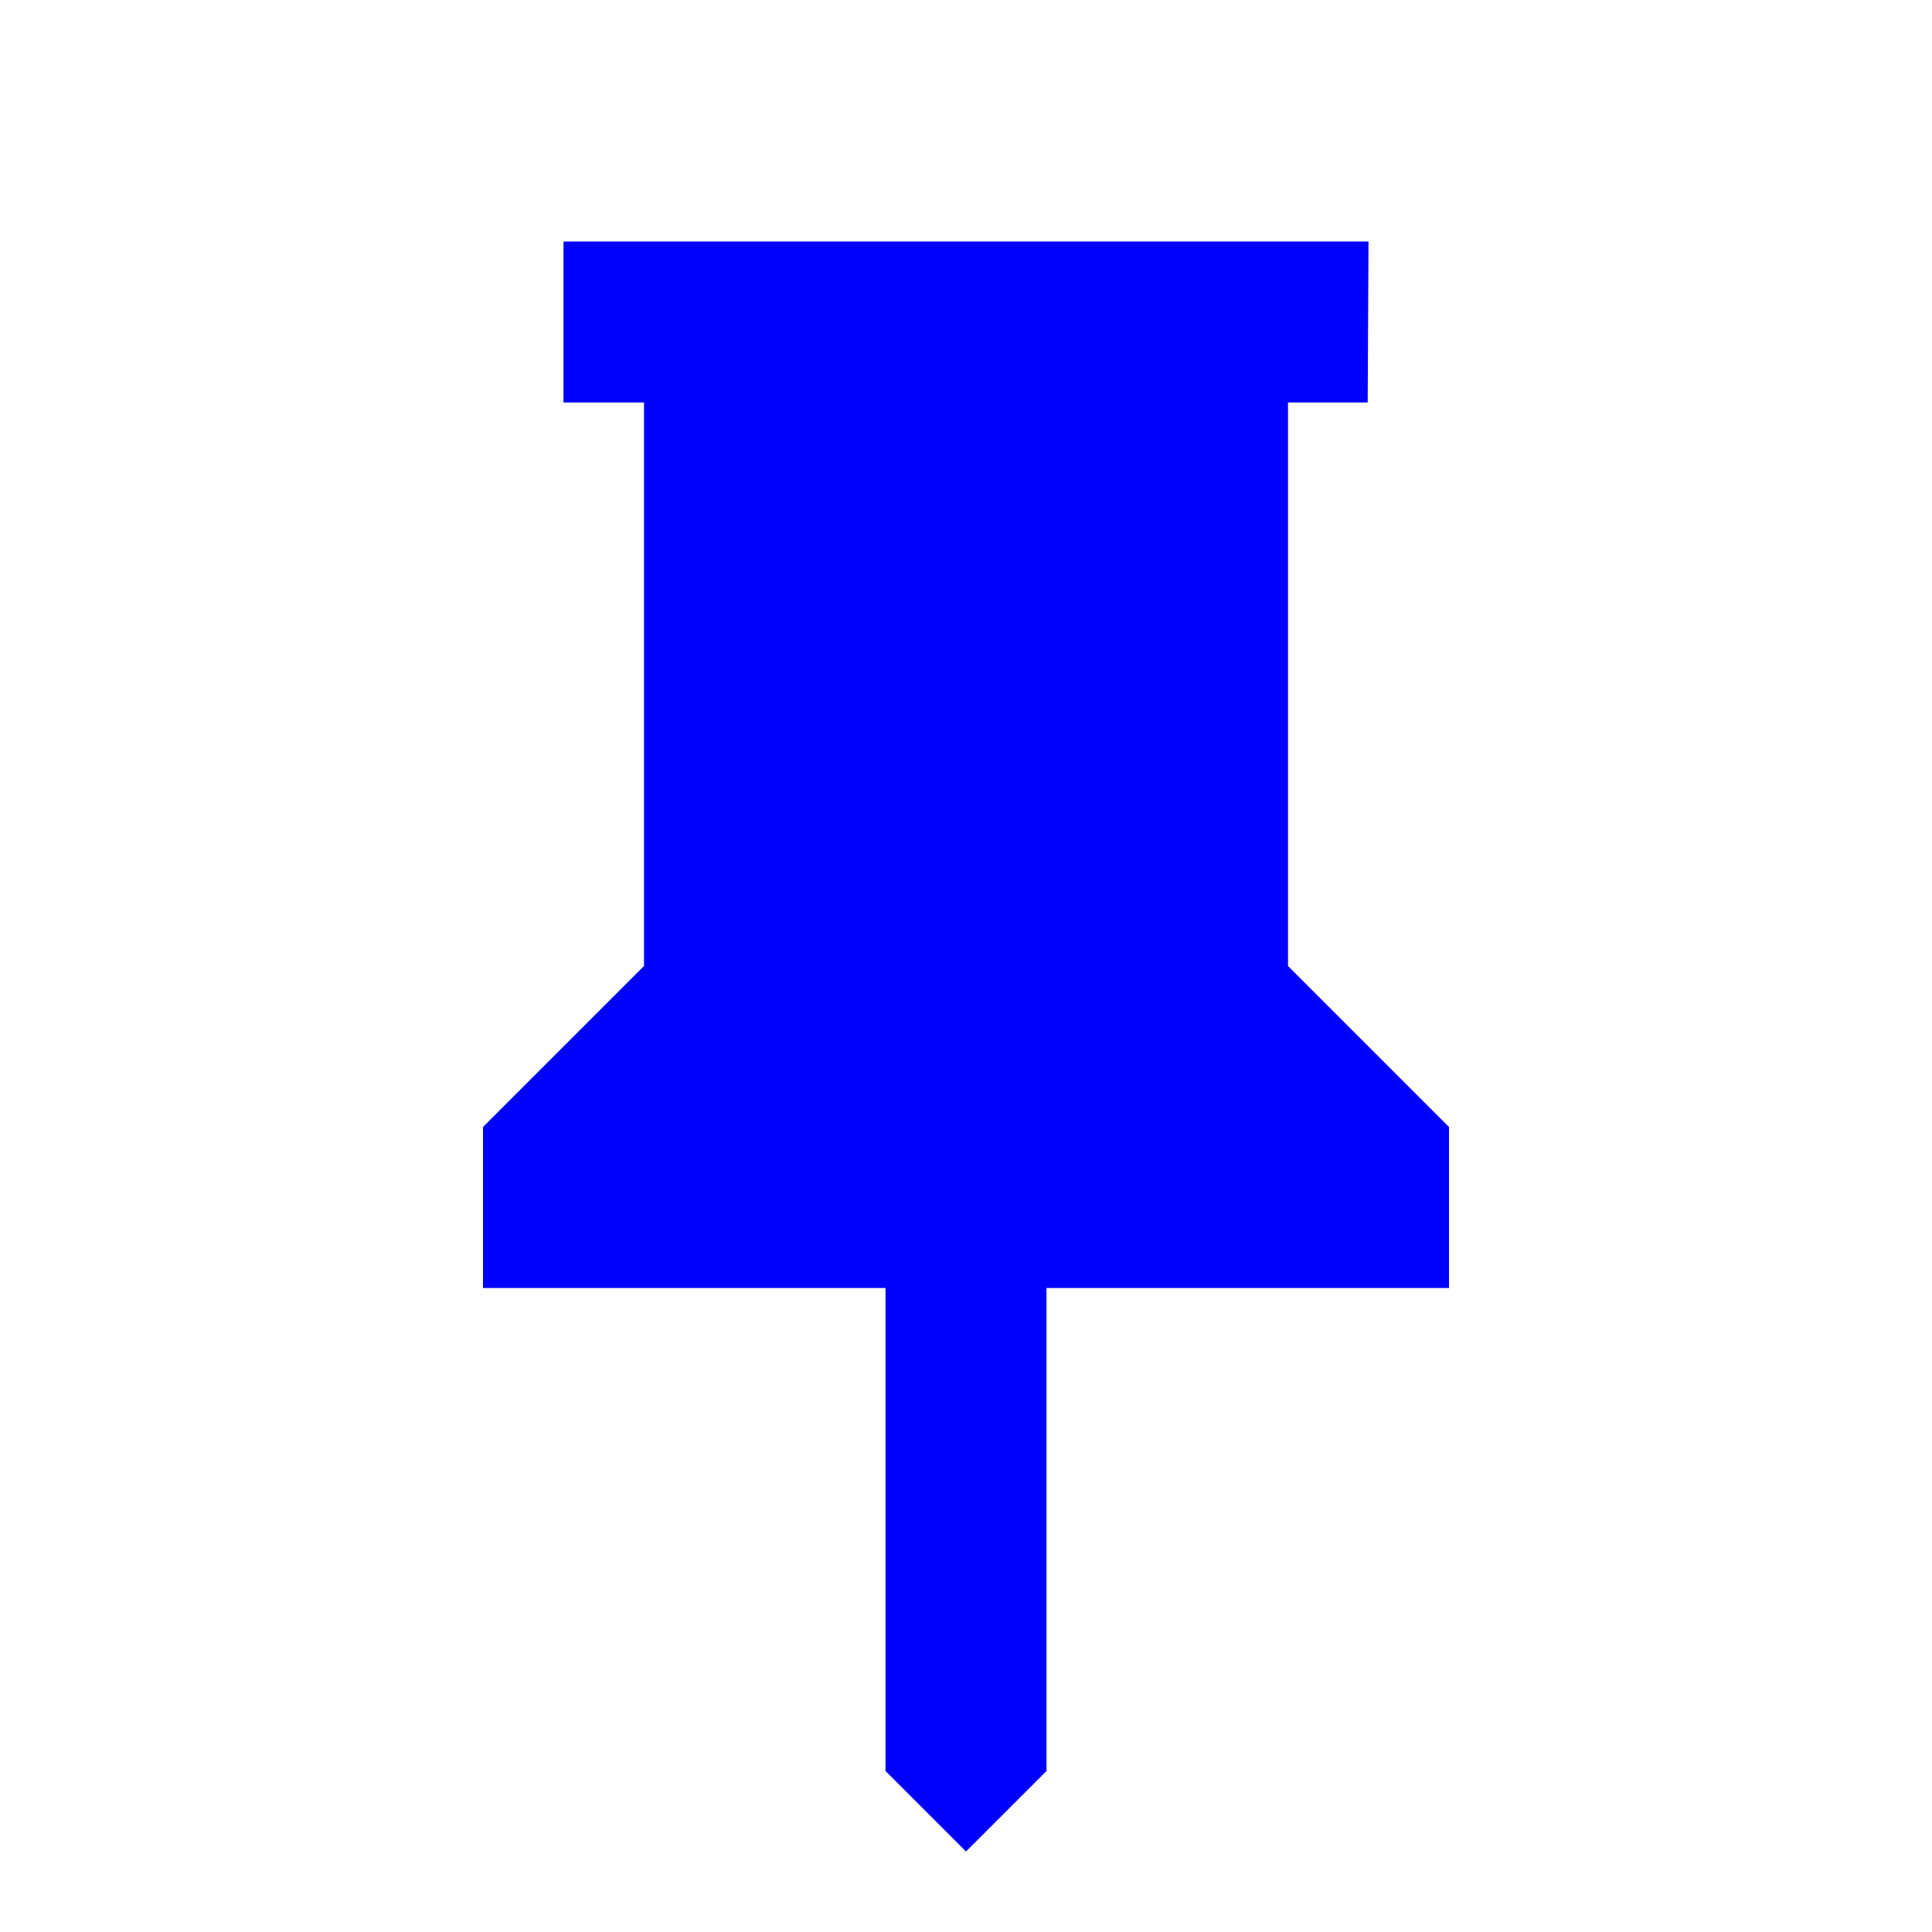
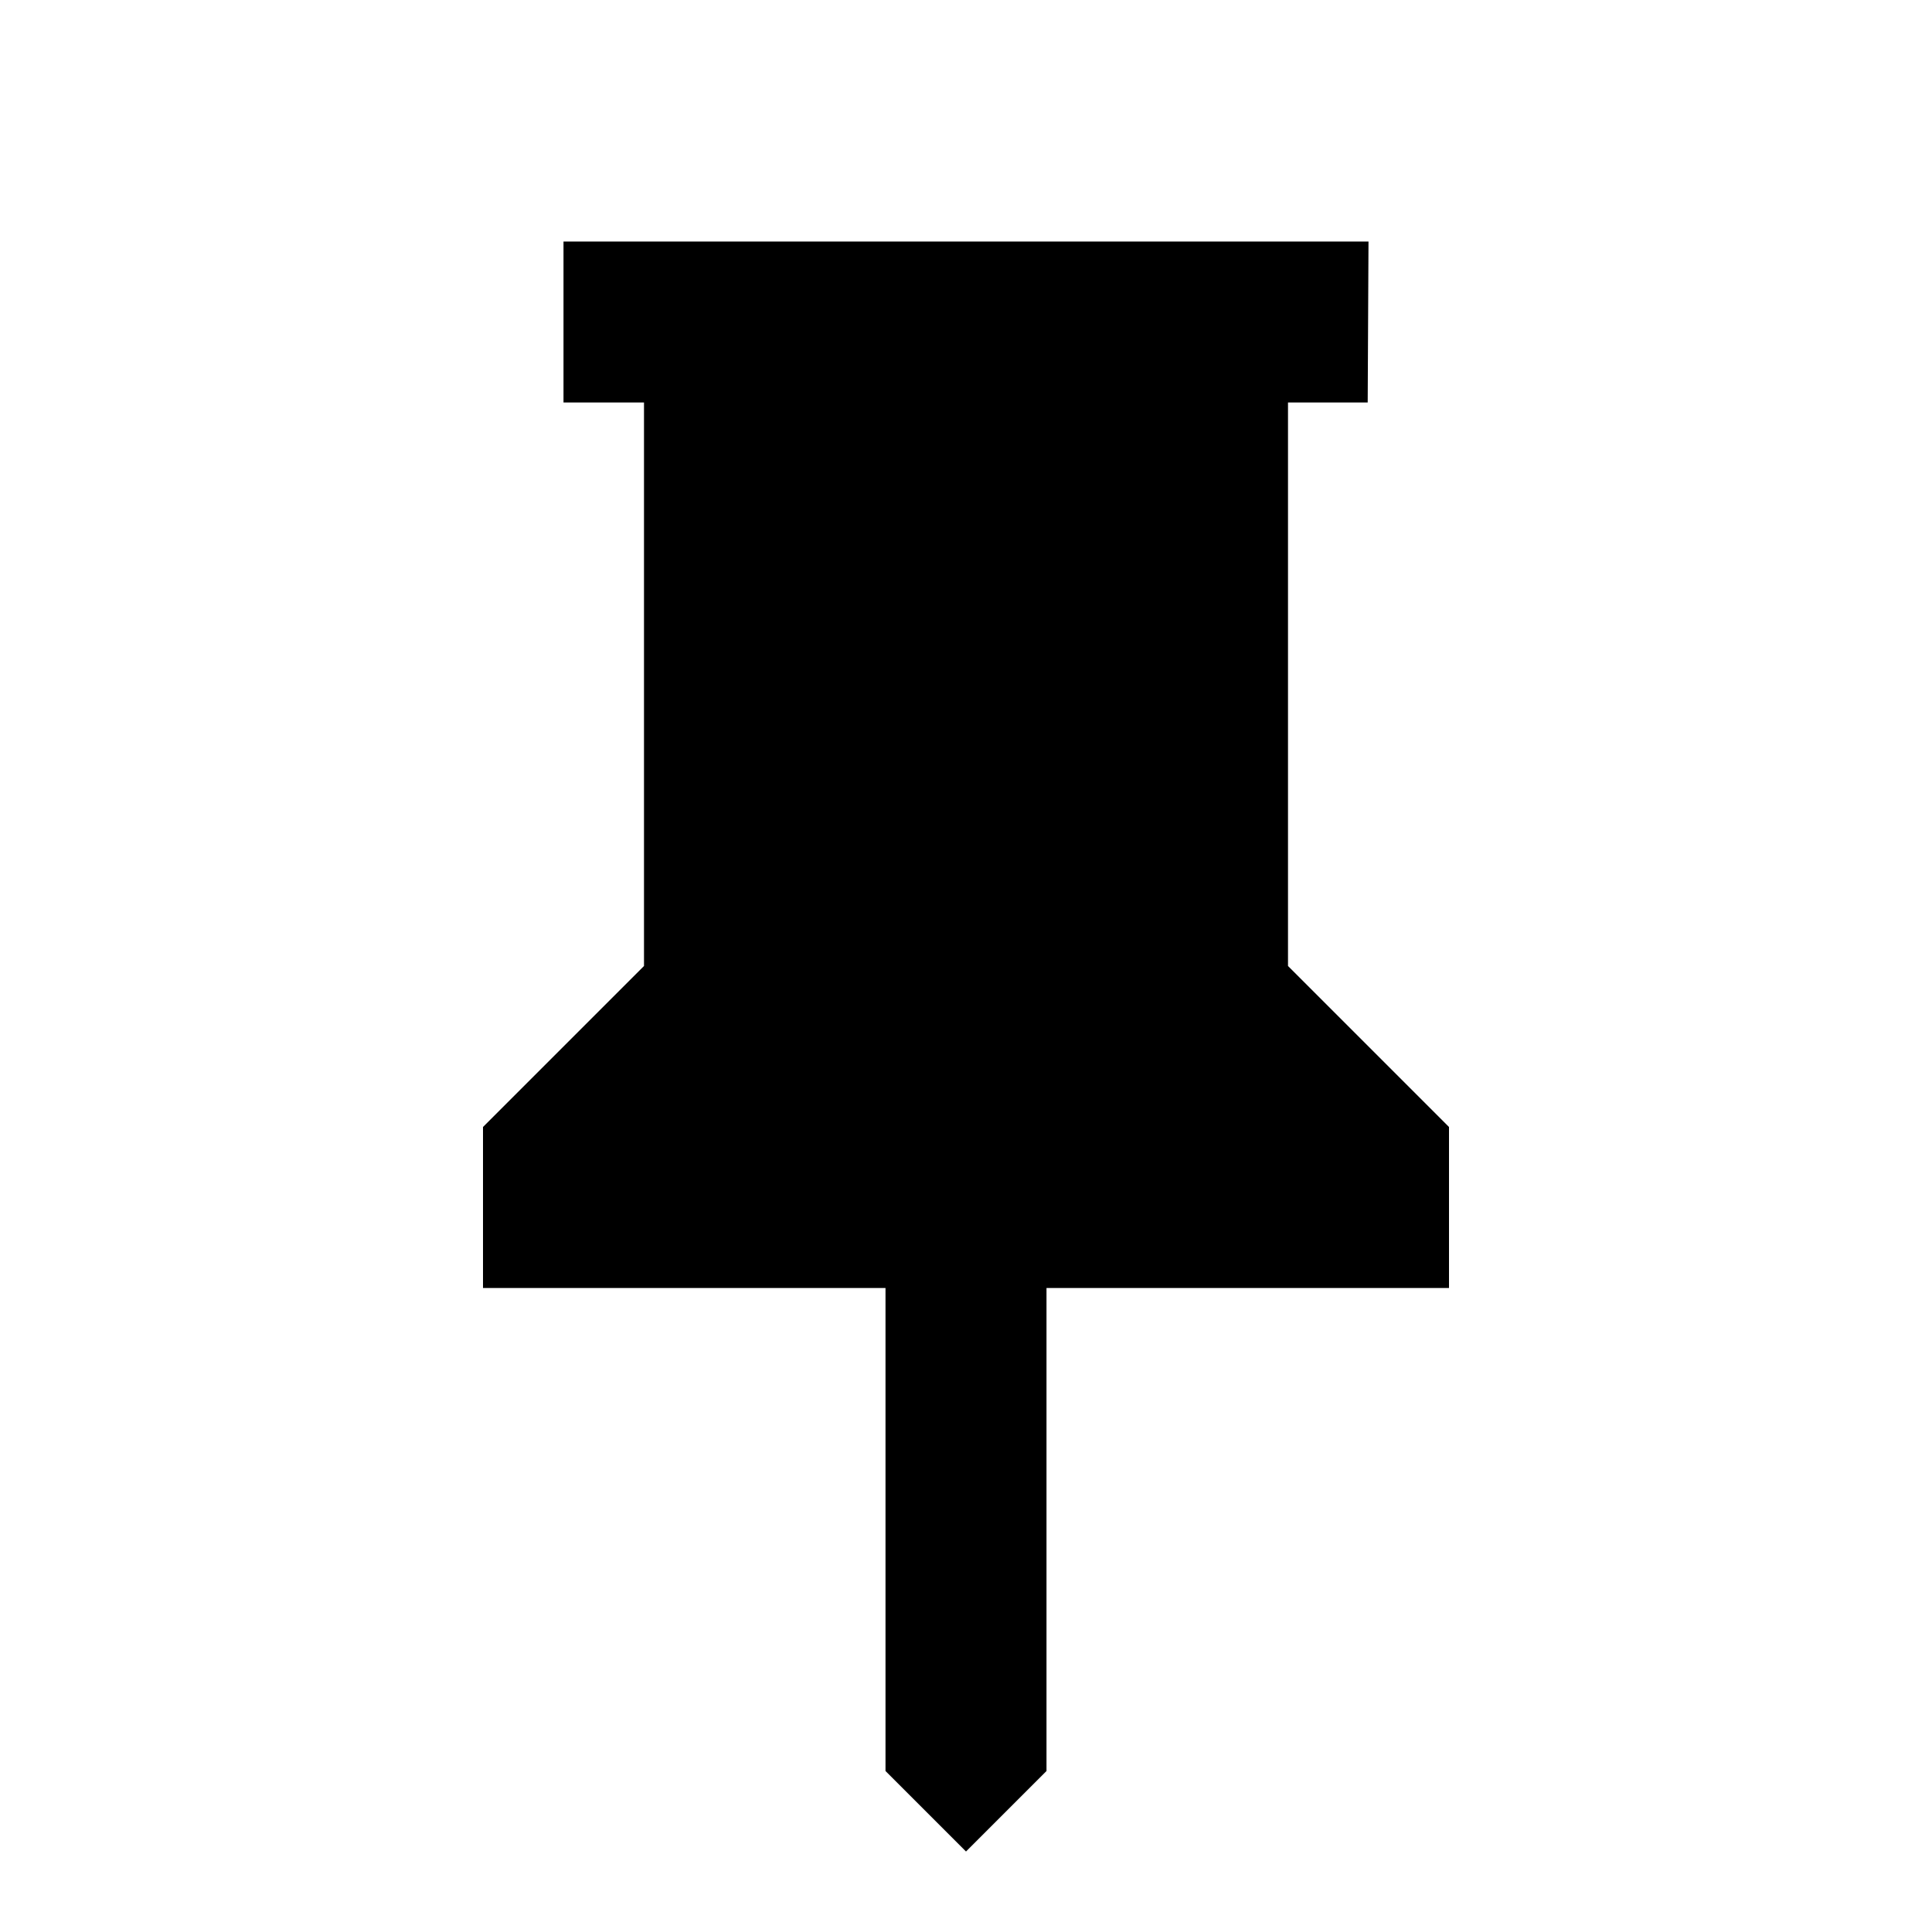
- <svg xmlns="http://www.w3.org/2000/svg" width="30" height="30" viewBox="0 0 24 24" fill="blue">
+ <svg xmlns="http://www.w3.org/2000/svg" width="30" height="30" viewBox="0 0 24 24">
  <path d="M16 5h.99L17 3H7v2h1v7l-2 2v2h5v6l1 1 1-1v-6h5v-2l-2-2V5z" />
  <path fill="none" d="M0 0h24v24H0z" />
</svg>
